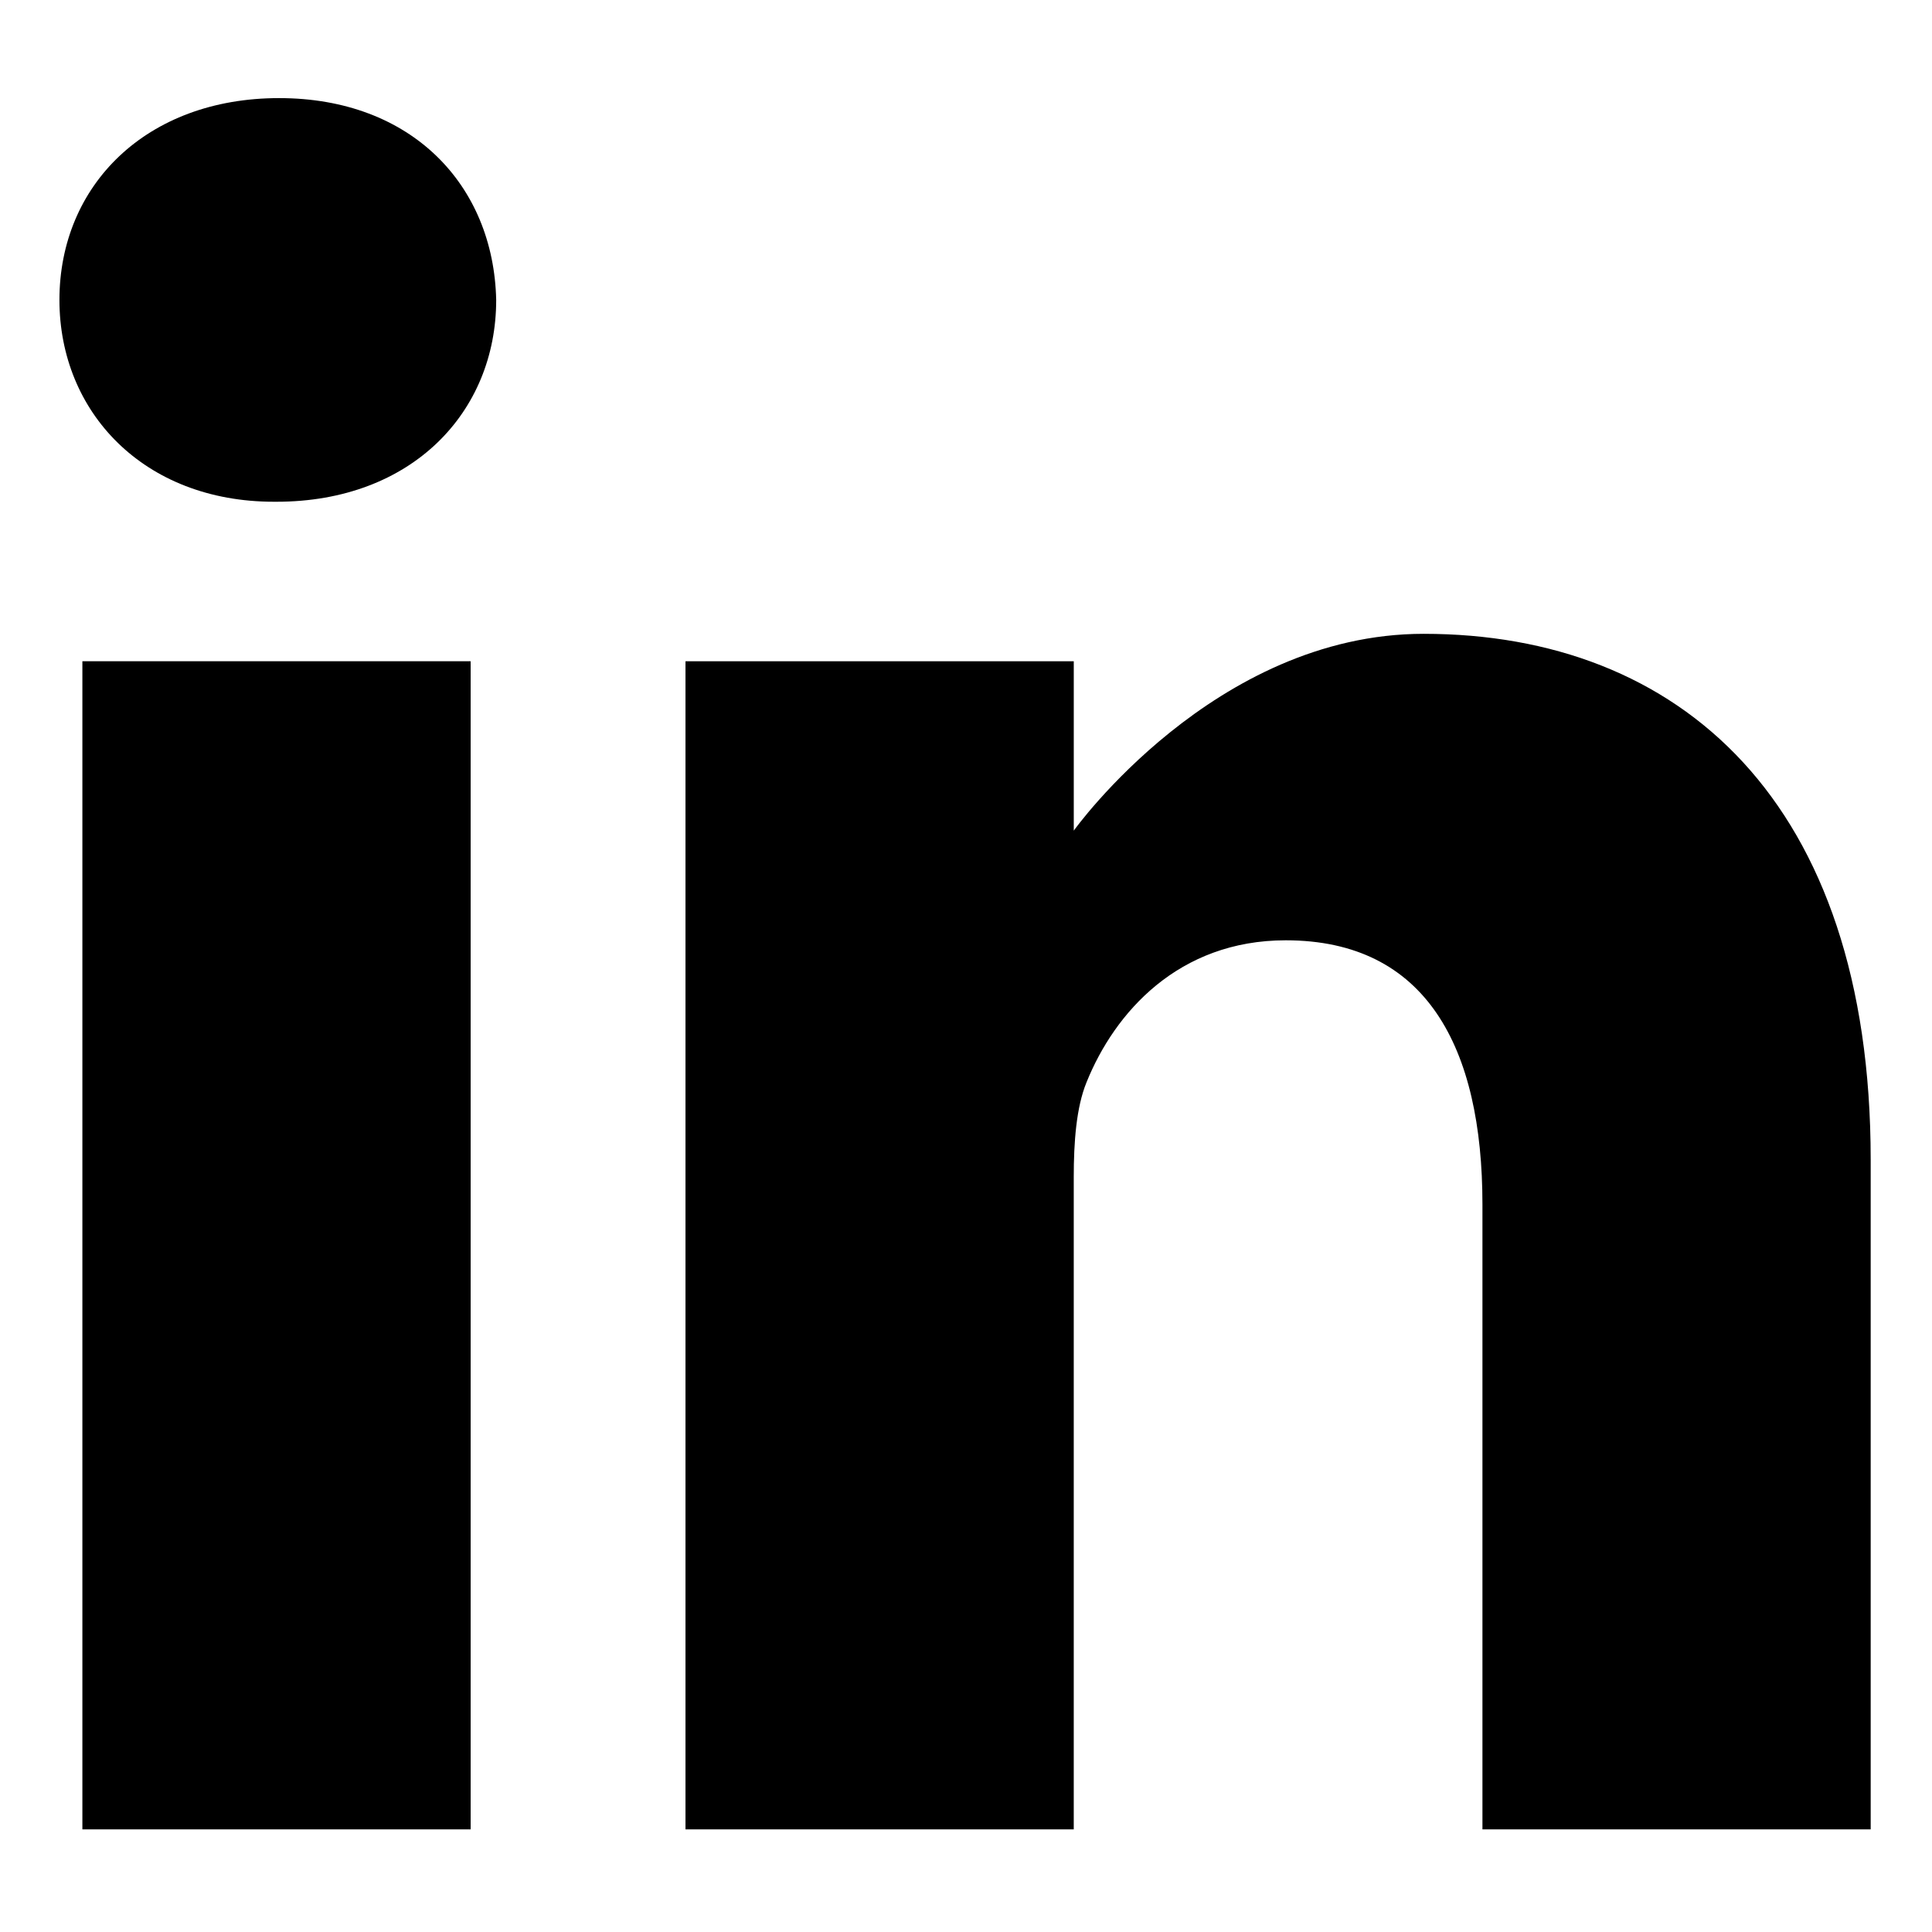
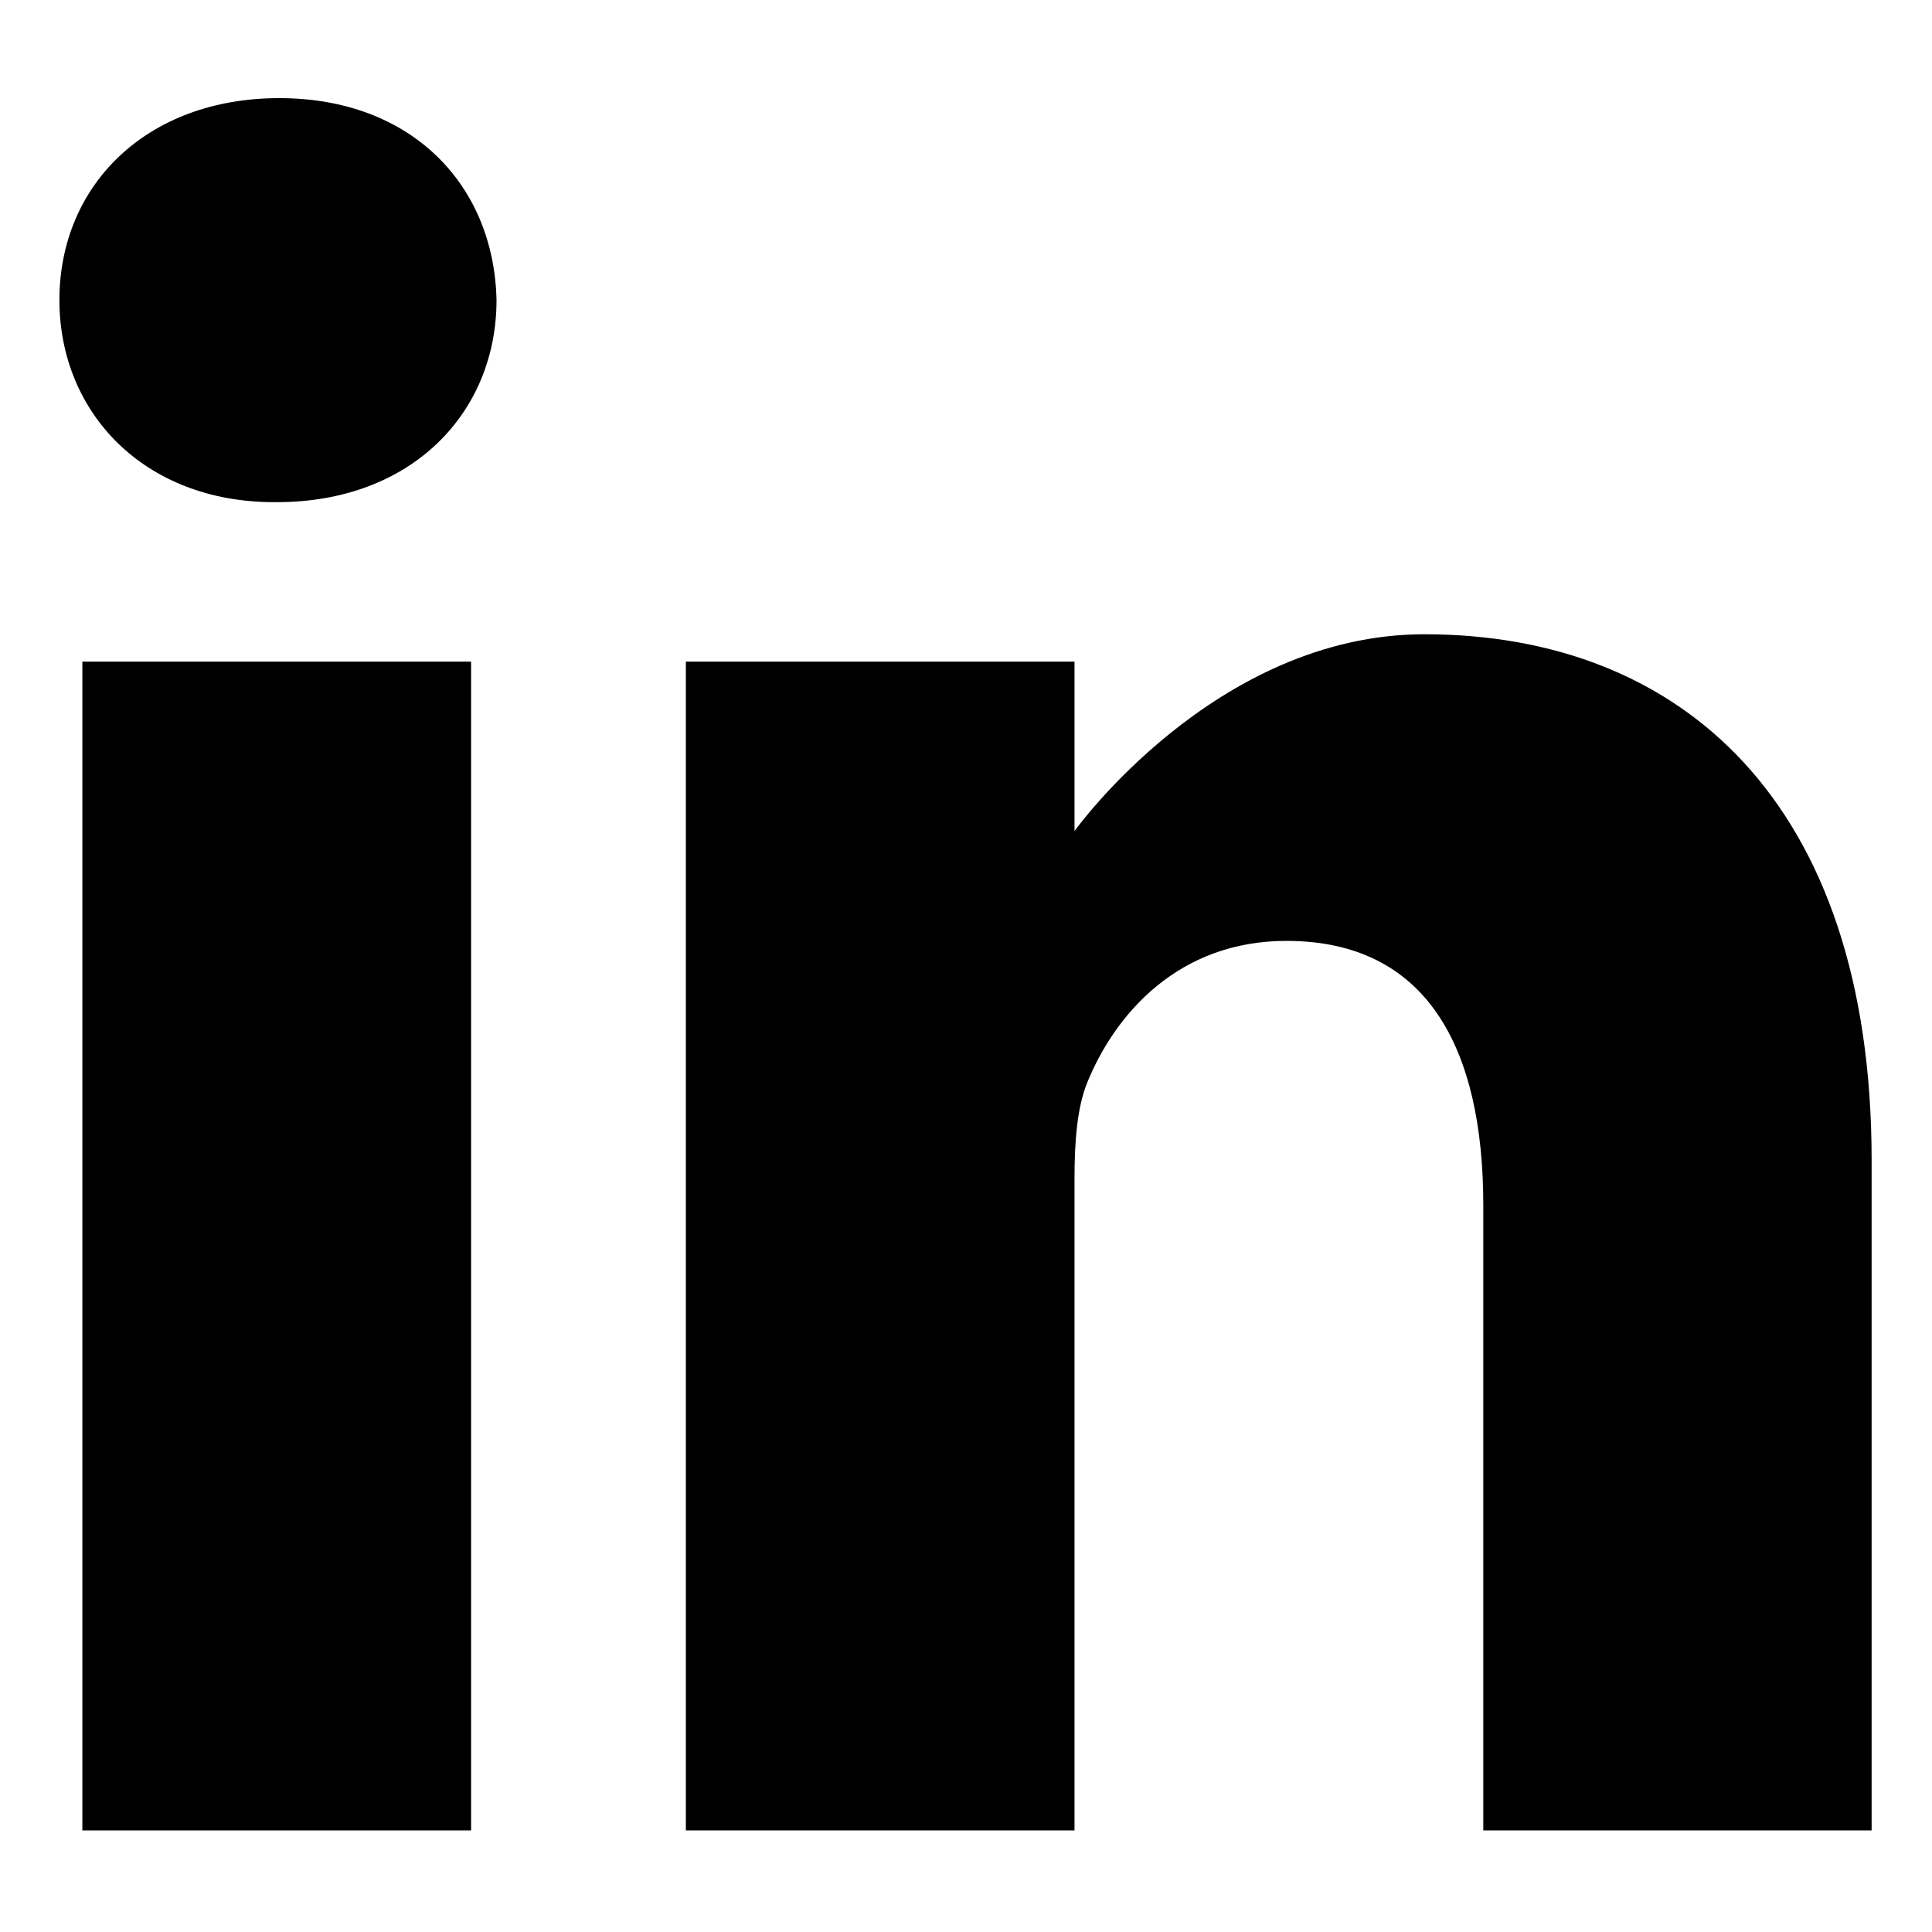
- <svg xmlns="http://www.w3.org/2000/svg" height="682pt" viewBox="-21 -35 682.667 682" width="682pt">
-   <path d="m77.613-.668c-46.93 0-77.613 30.816-77.613 71.32 0 39.609 29.77 71.305 75.812 71.305h.891c47.848 0 77.625-31.695 77.625-71.305-.895-40.504-29.777-71.32-76.715-71.32zm0 0" />
-   <path d="m8.109 198.312h137.195v412.758h-137.195zm0 0" />
-   <path d="m482.055 188.625c-74.012 0-123.641 69.547-123.641 69.547v-59.859h-137.199v412.758h137.191v-230.5c0-12.34.895-24.66 4.52-33.484 9.918-24.641 32.488-50.168 70.391-50.168 49.645 0 69.5 37.852 69.5 93.34v220.812h137.184v-236.668c0-126.781-67.688-185.777-157.945-185.777zm0 0" />
+ <svg xmlns="http://www.w3.org/2000/svg" width="24pt" height="24pt" viewBox="0 0 24 24" version="1.1">
+   <g id="surface1">
+     <path style=" stroke:none;fill-rule:nonzero;fill:rgb(0%,0%,0%);fill-opacity:1;" d="M 3.469 1.219 C 1.816 1.219 0.738 2.305 0.738 3.727 C 0.738 5.121 1.785 6.238 3.406 6.238 L 3.438 6.238 C 5.121 6.238 6.168 5.121 6.168 3.727 C 6.137 2.305 5.121 1.219 3.469 1.219 Z M 3.469 1.219 " />
+     <path style=" stroke:none;fill-rule:nonzero;fill:rgb(0%,0%,0%);fill-opacity:1;" d="M 1.023 8.219 L 5.852 8.219 L 5.852 22.738 L 1.023 22.738 Z M 1.023 8.219 " />
+     <path style=" stroke:none;fill-rule:nonzero;fill:rgb(0%,0%,0%);fill-opacity:1;" d="M 17.695 7.879 C 15.094 7.879 13.348 10.324 13.348 10.324 L 13.348 8.219 L 8.52 8.219 L 8.52 22.738 L 13.348 22.738 L 13.348 14.629 C 13.348 14.195 13.379 13.762 13.504 13.453 C 13.855 12.586 14.648 11.688 15.98 11.688 C 17.727 11.688 18.426 13.02 18.426 14.973 L 18.426 22.738 L 23.25 22.738 L 23.25 14.414 C 23.25 9.953 20.871 7.879 17.695 7.879 Z M 17.695 7.879 " />
+   </g>
</svg>
